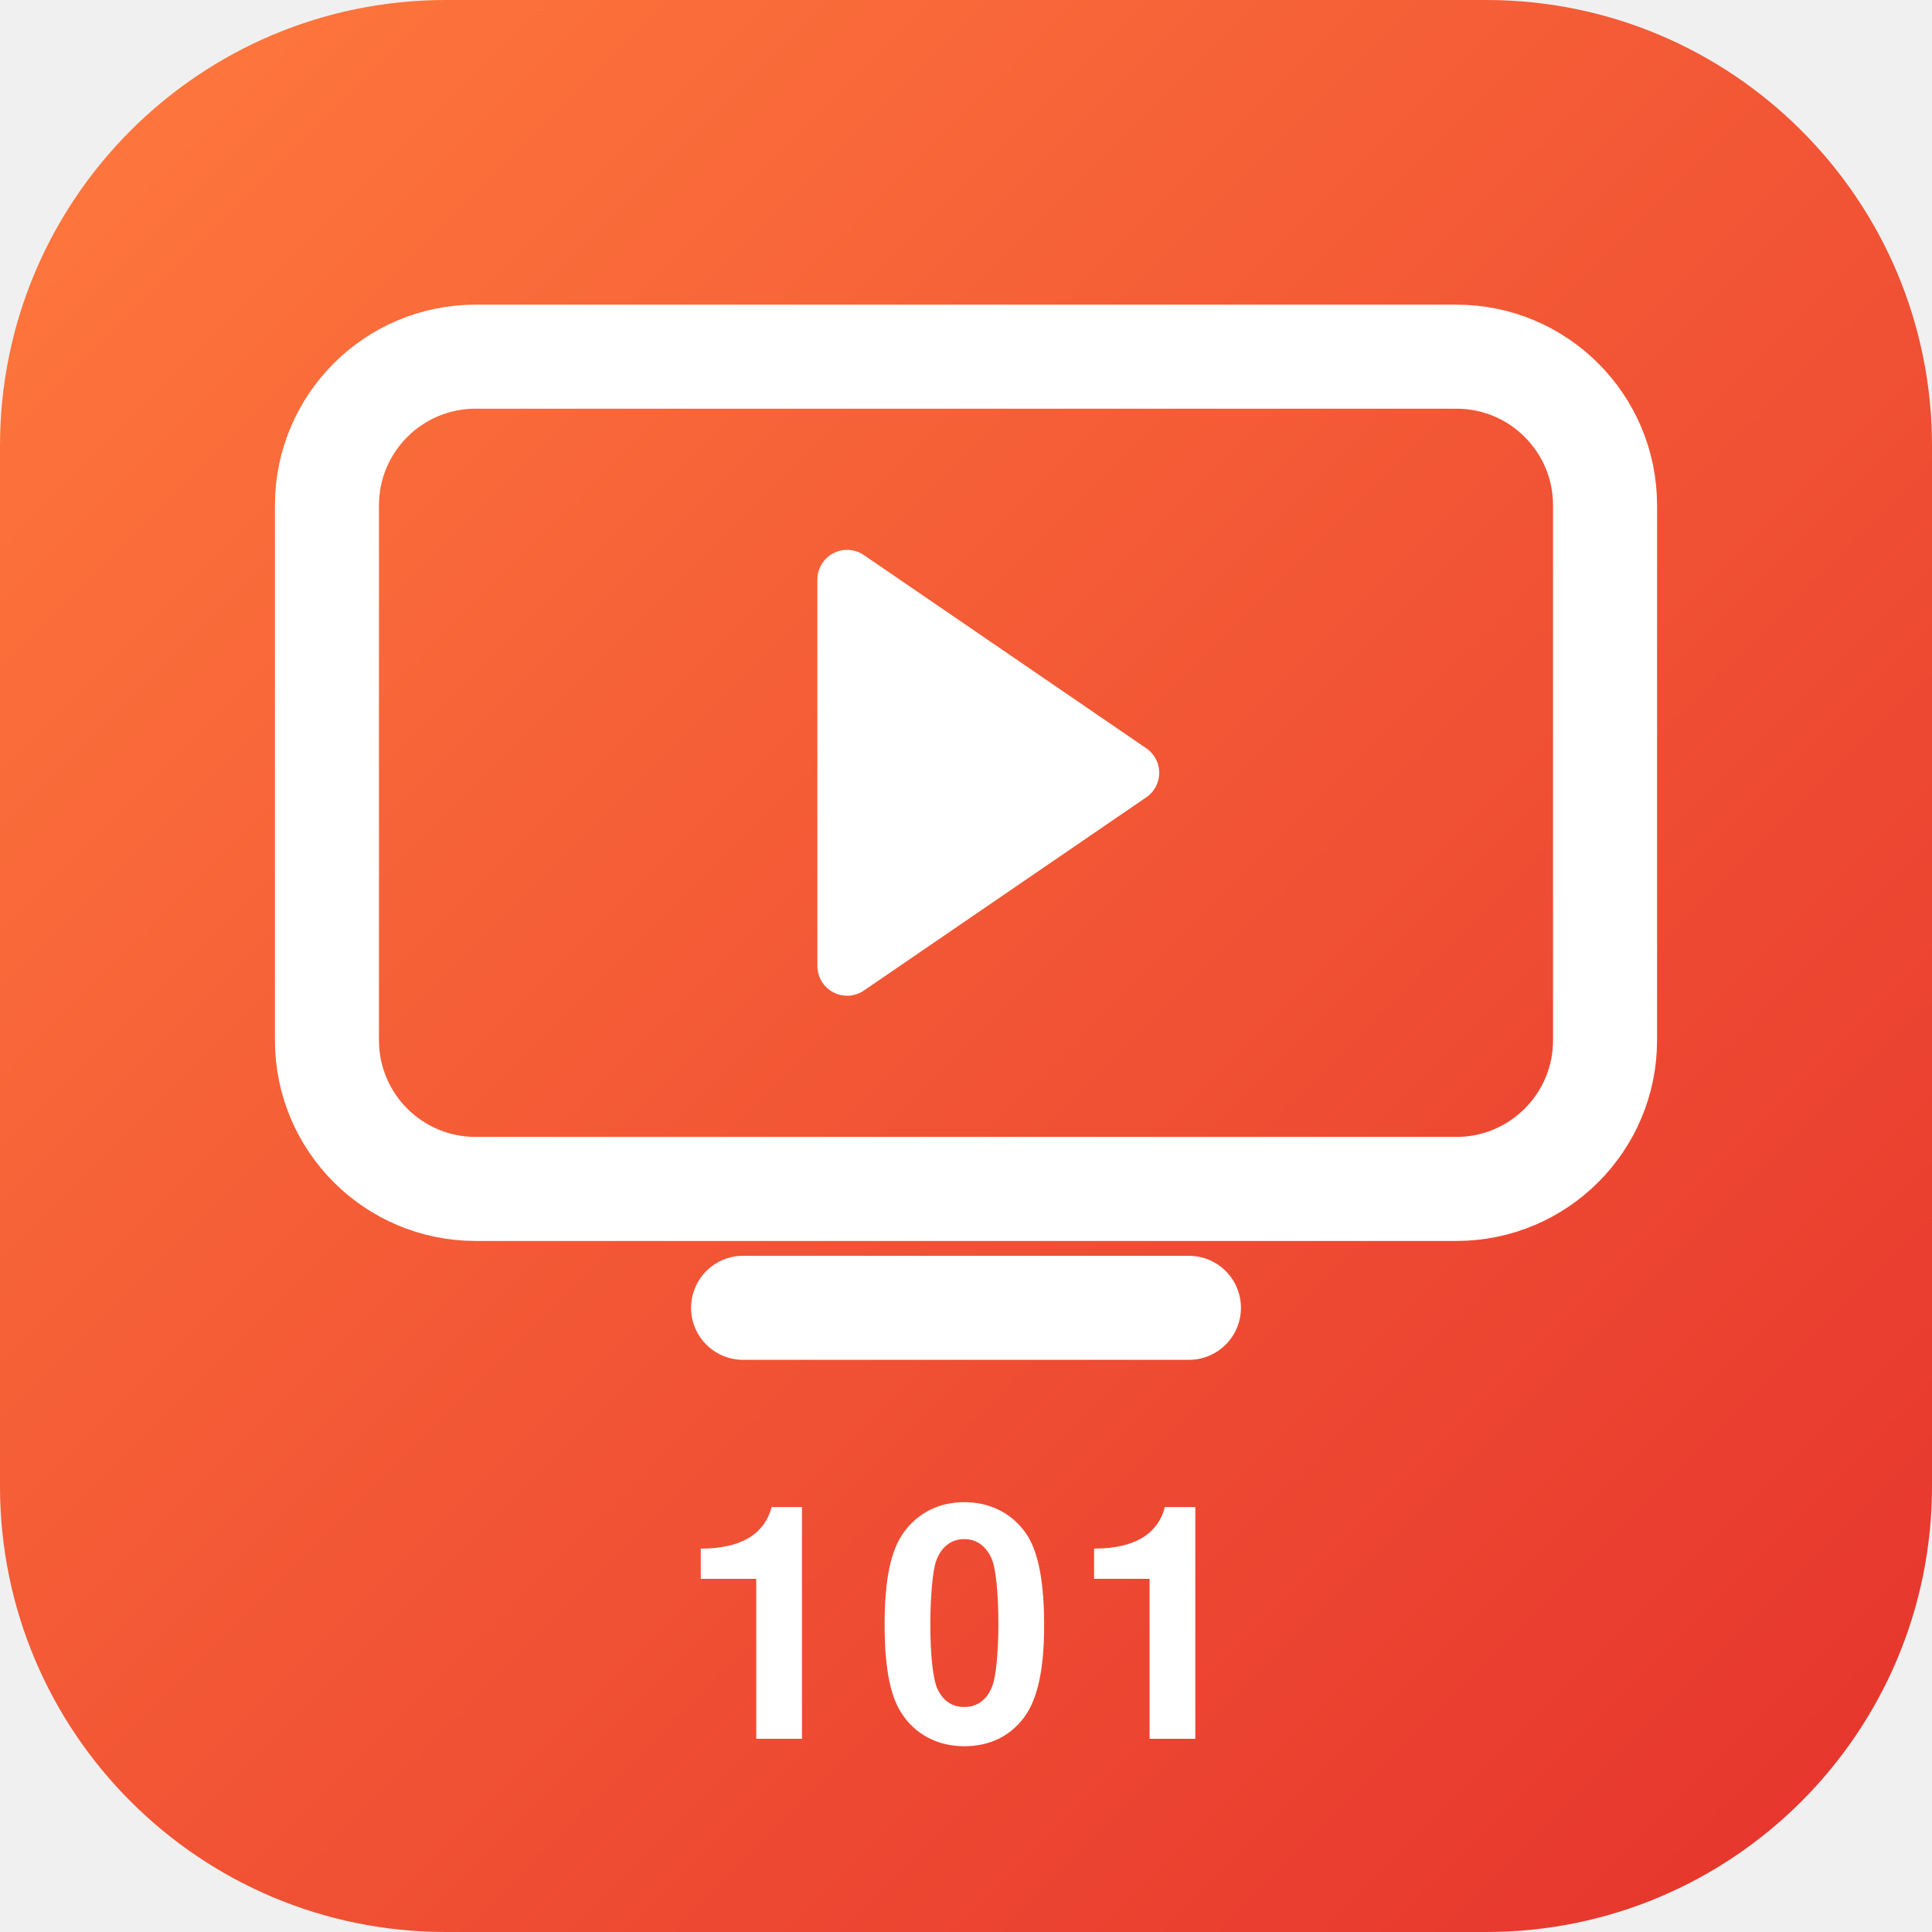
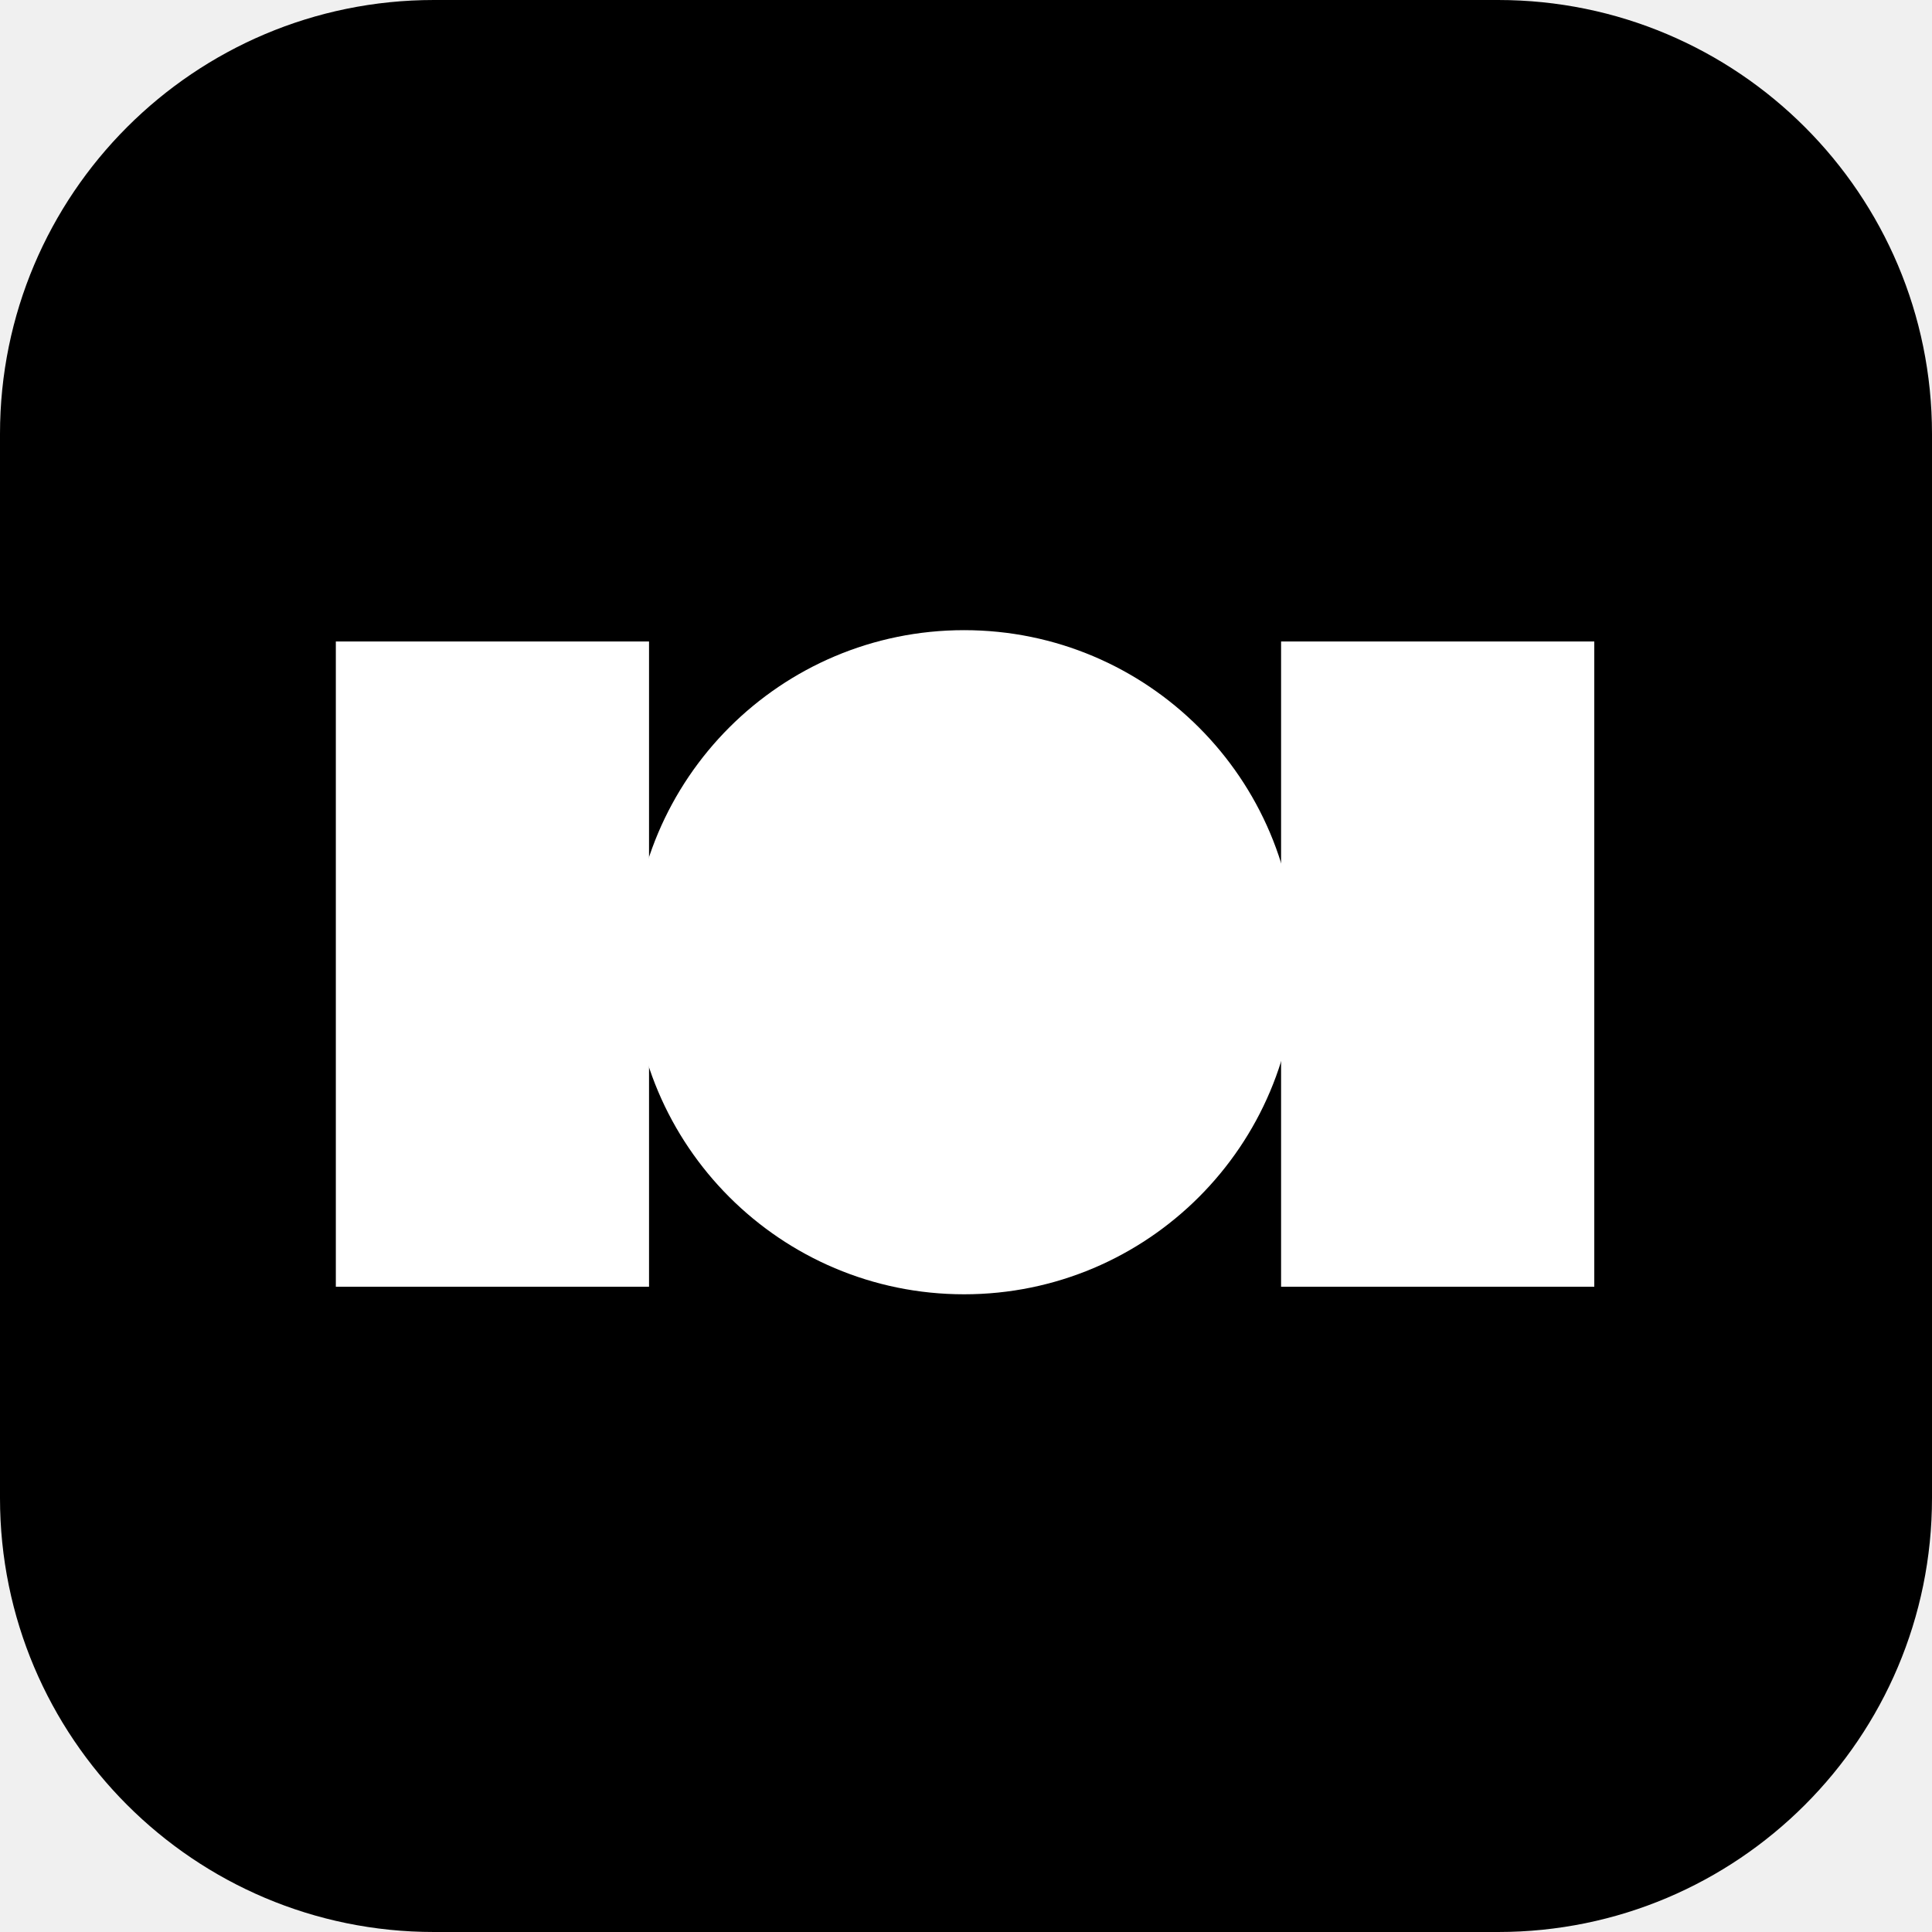
- <svg xmlns="http://www.w3.org/2000/svg" width="130" height="130" viewBox="0 0 130 130">
-   <defs>
-     <linearGradient id="bg" x1="0" y1="0" x2="1" y2="1">
-       <stop offset="0" stop-color="#ff7a3d" />
-       <stop offset="1" stop-color="#e5322d" />
-     </linearGradient>
-   </defs>
-   <rect x="0" y="0" width="130" height="130" rx="30" fill="url(#bg)" />
-   <rect x="22" y="24" width="86" height="56" rx="10" fill="none" stroke="#fff" stroke-width="7" />
-   <path d="M57 39 L76 52 L57 65 Z" fill="#fff" stroke="#fff" stroke-width="4" stroke-linejoin="round" />
-   <path d="M50 88 L80 88" stroke="#fff" stroke-width="7" stroke-linecap="round" />
-   <text x="65" y="117" text-anchor="middle" font-family="Helvetica Neue, Helvetica, Arial, sans-serif" font-size="22" font-weight="800" fill="#fff" letter-spacing="1">101</text>
+ <svg xmlns="http://www.w3.org/2000/svg" width="512" height="512" viewBox="0 0 512 512">
+   <rect width="512" height="512" rx="115" fill="#000" />
+   <g fill="#fff">
+     <rect x="89" y="170" width="83" height="171" />
+     <circle cx="255.5" cy="255" r="88" />
+     <rect x="339.5" y="170" width="83" height="171" />
+   </g>
</svg>
